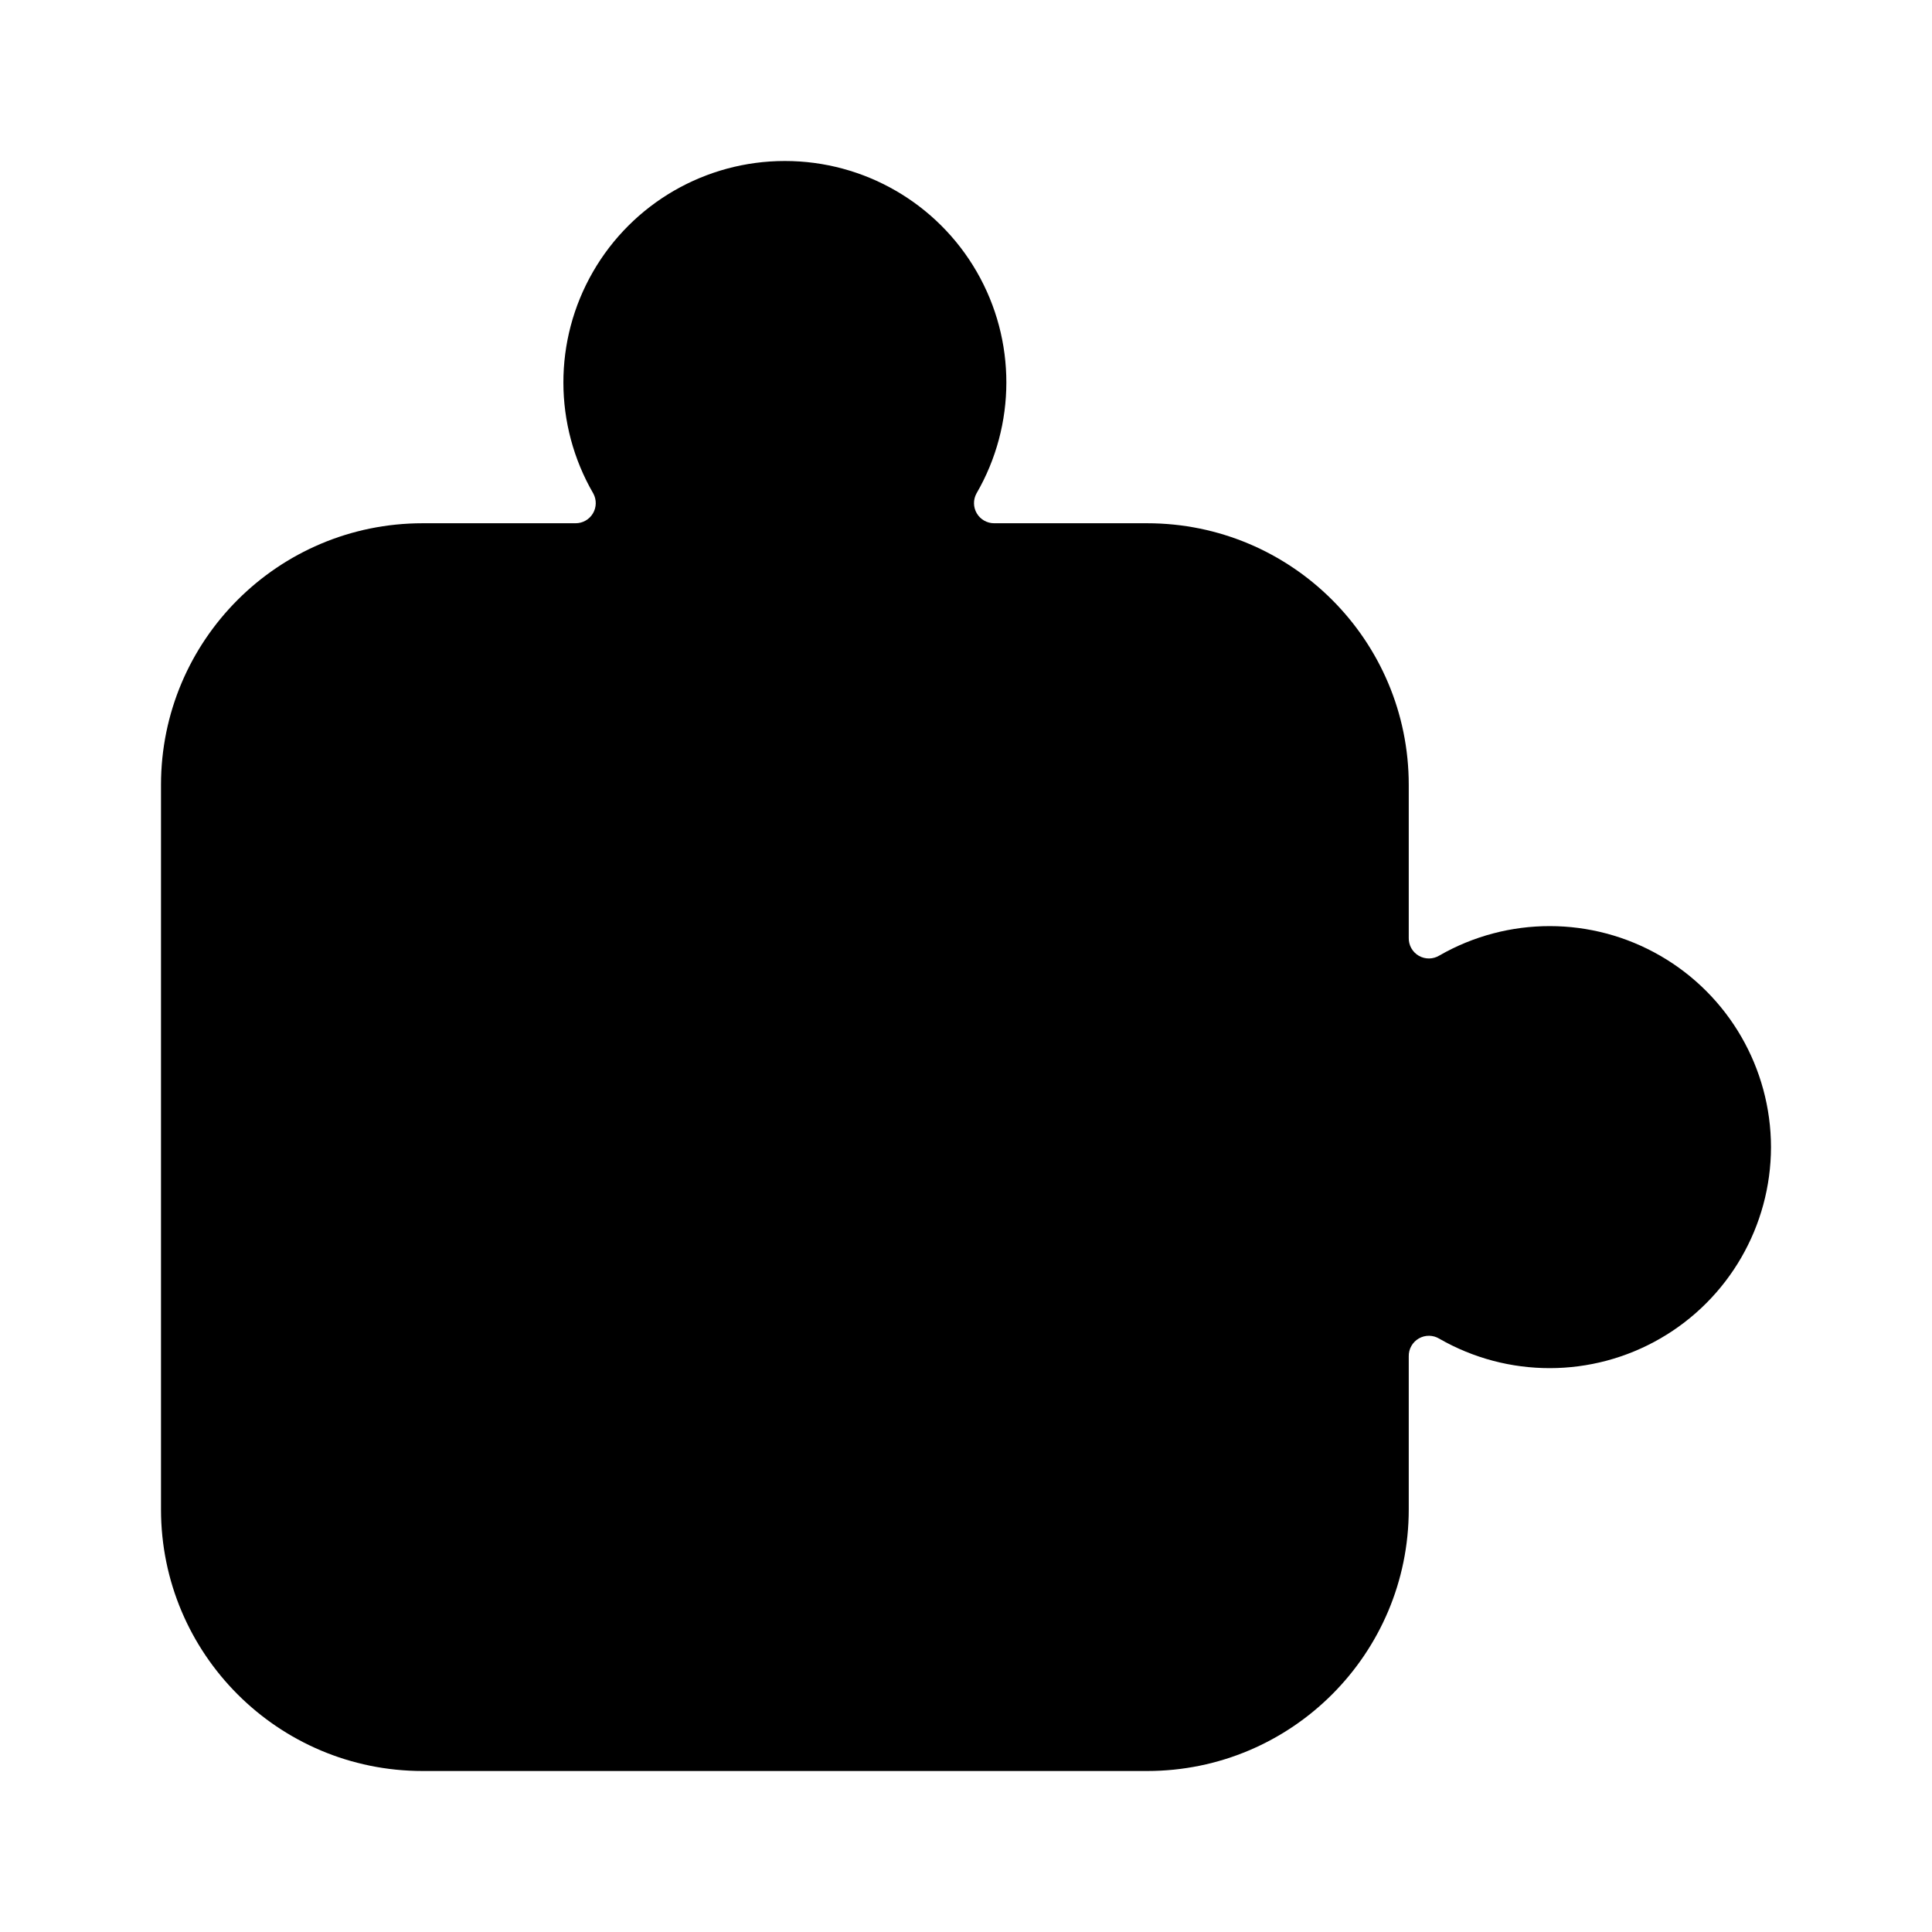
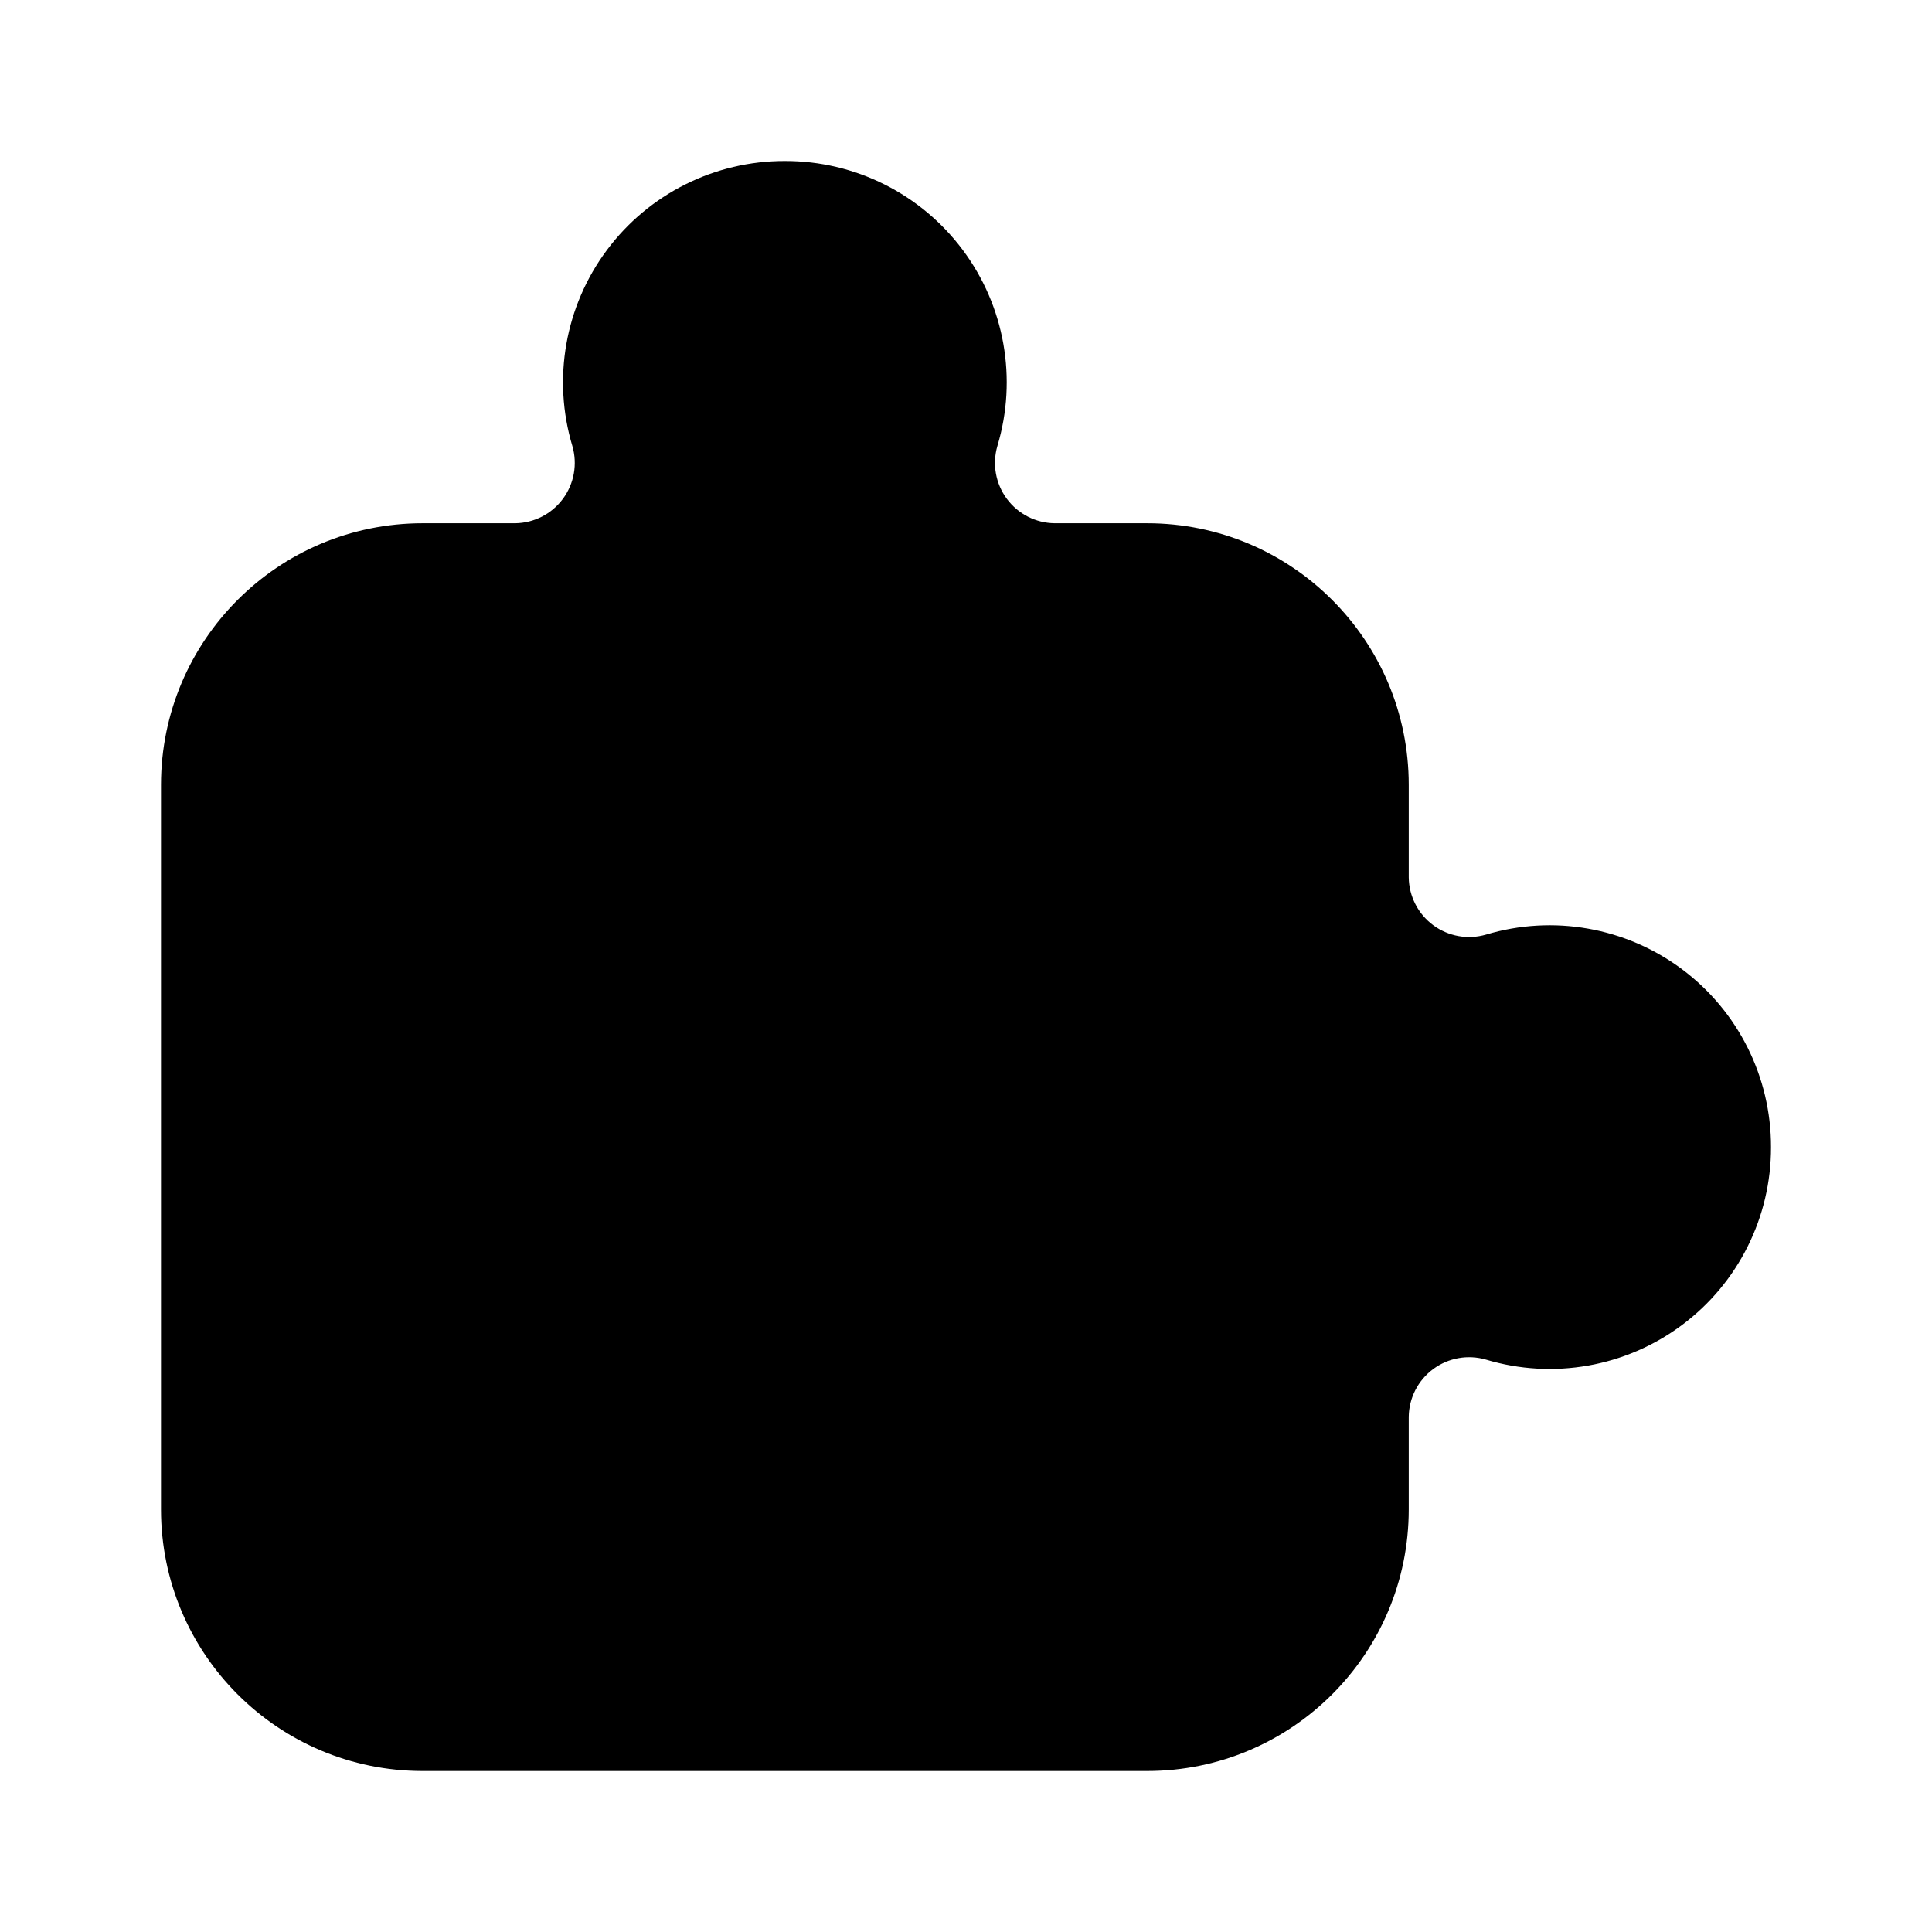
<svg xmlns="http://www.w3.org/2000/svg" viewBox="0 0 24 24" fill="none" stroke="currentColor" stroke-width="1.5" stroke-linecap="round" stroke-linejoin="round">
-   <path fill="currentColor" fill-rule="evenodd" stroke="none" d="M2 9.75A3.25 3.25 0 0 1 5.25 6.5H7.15A0.25 0.25 0 0 0 7.37 6.13A2.75 2.75 0 0 1 9.75 2A2.75 2.75 0 0 1 12.13 6.13A0.25 0.25 0 0 0 12.35 6.5H14.25A3.25 3.25 0 0 1 17.5 9.75V11.65A0.25 0.25 0 0 0 17.88 11.87A2.75 2.75 0 0 1 22 14.25A2.75 2.75 0 0 1 17.88 16.63A0.25 0.25 0 0 0 17.5 16.85V18.75A3.25 3.25 0 0 1 14.25 22H5.25A3.25 3.25 0 0 1 2 18.75Z" />
+   <path fill="currentColor" fill-rule="evenodd" stroke="none" d="M2 9.75A3.25 3.25 0 0 1 5.25 6.5H6.4A0.75 0.75 0 0 0 7.11 5.54A2.75 2.75 0 0 1 9.75 2A2.75 2.75 0 0 1 12.39 5.54A0.75 0.75 0 0 0 13.1 6.5H14.25A3.25 3.25 0 0 1 17.5 9.75V10.9A0.75 0.75 0 0 0 18.46 11.61A2.75 2.75 0 0 1 22 14.25A2.75 2.75 0 0 1 18.46 16.89A0.75 0.75 0 0 0 17.5 17.6V18.75A3.25 3.25 0 0 1 14.25 22H5.25A3.25 3.25 0 0 1 2 18.75Z" />
</svg>
